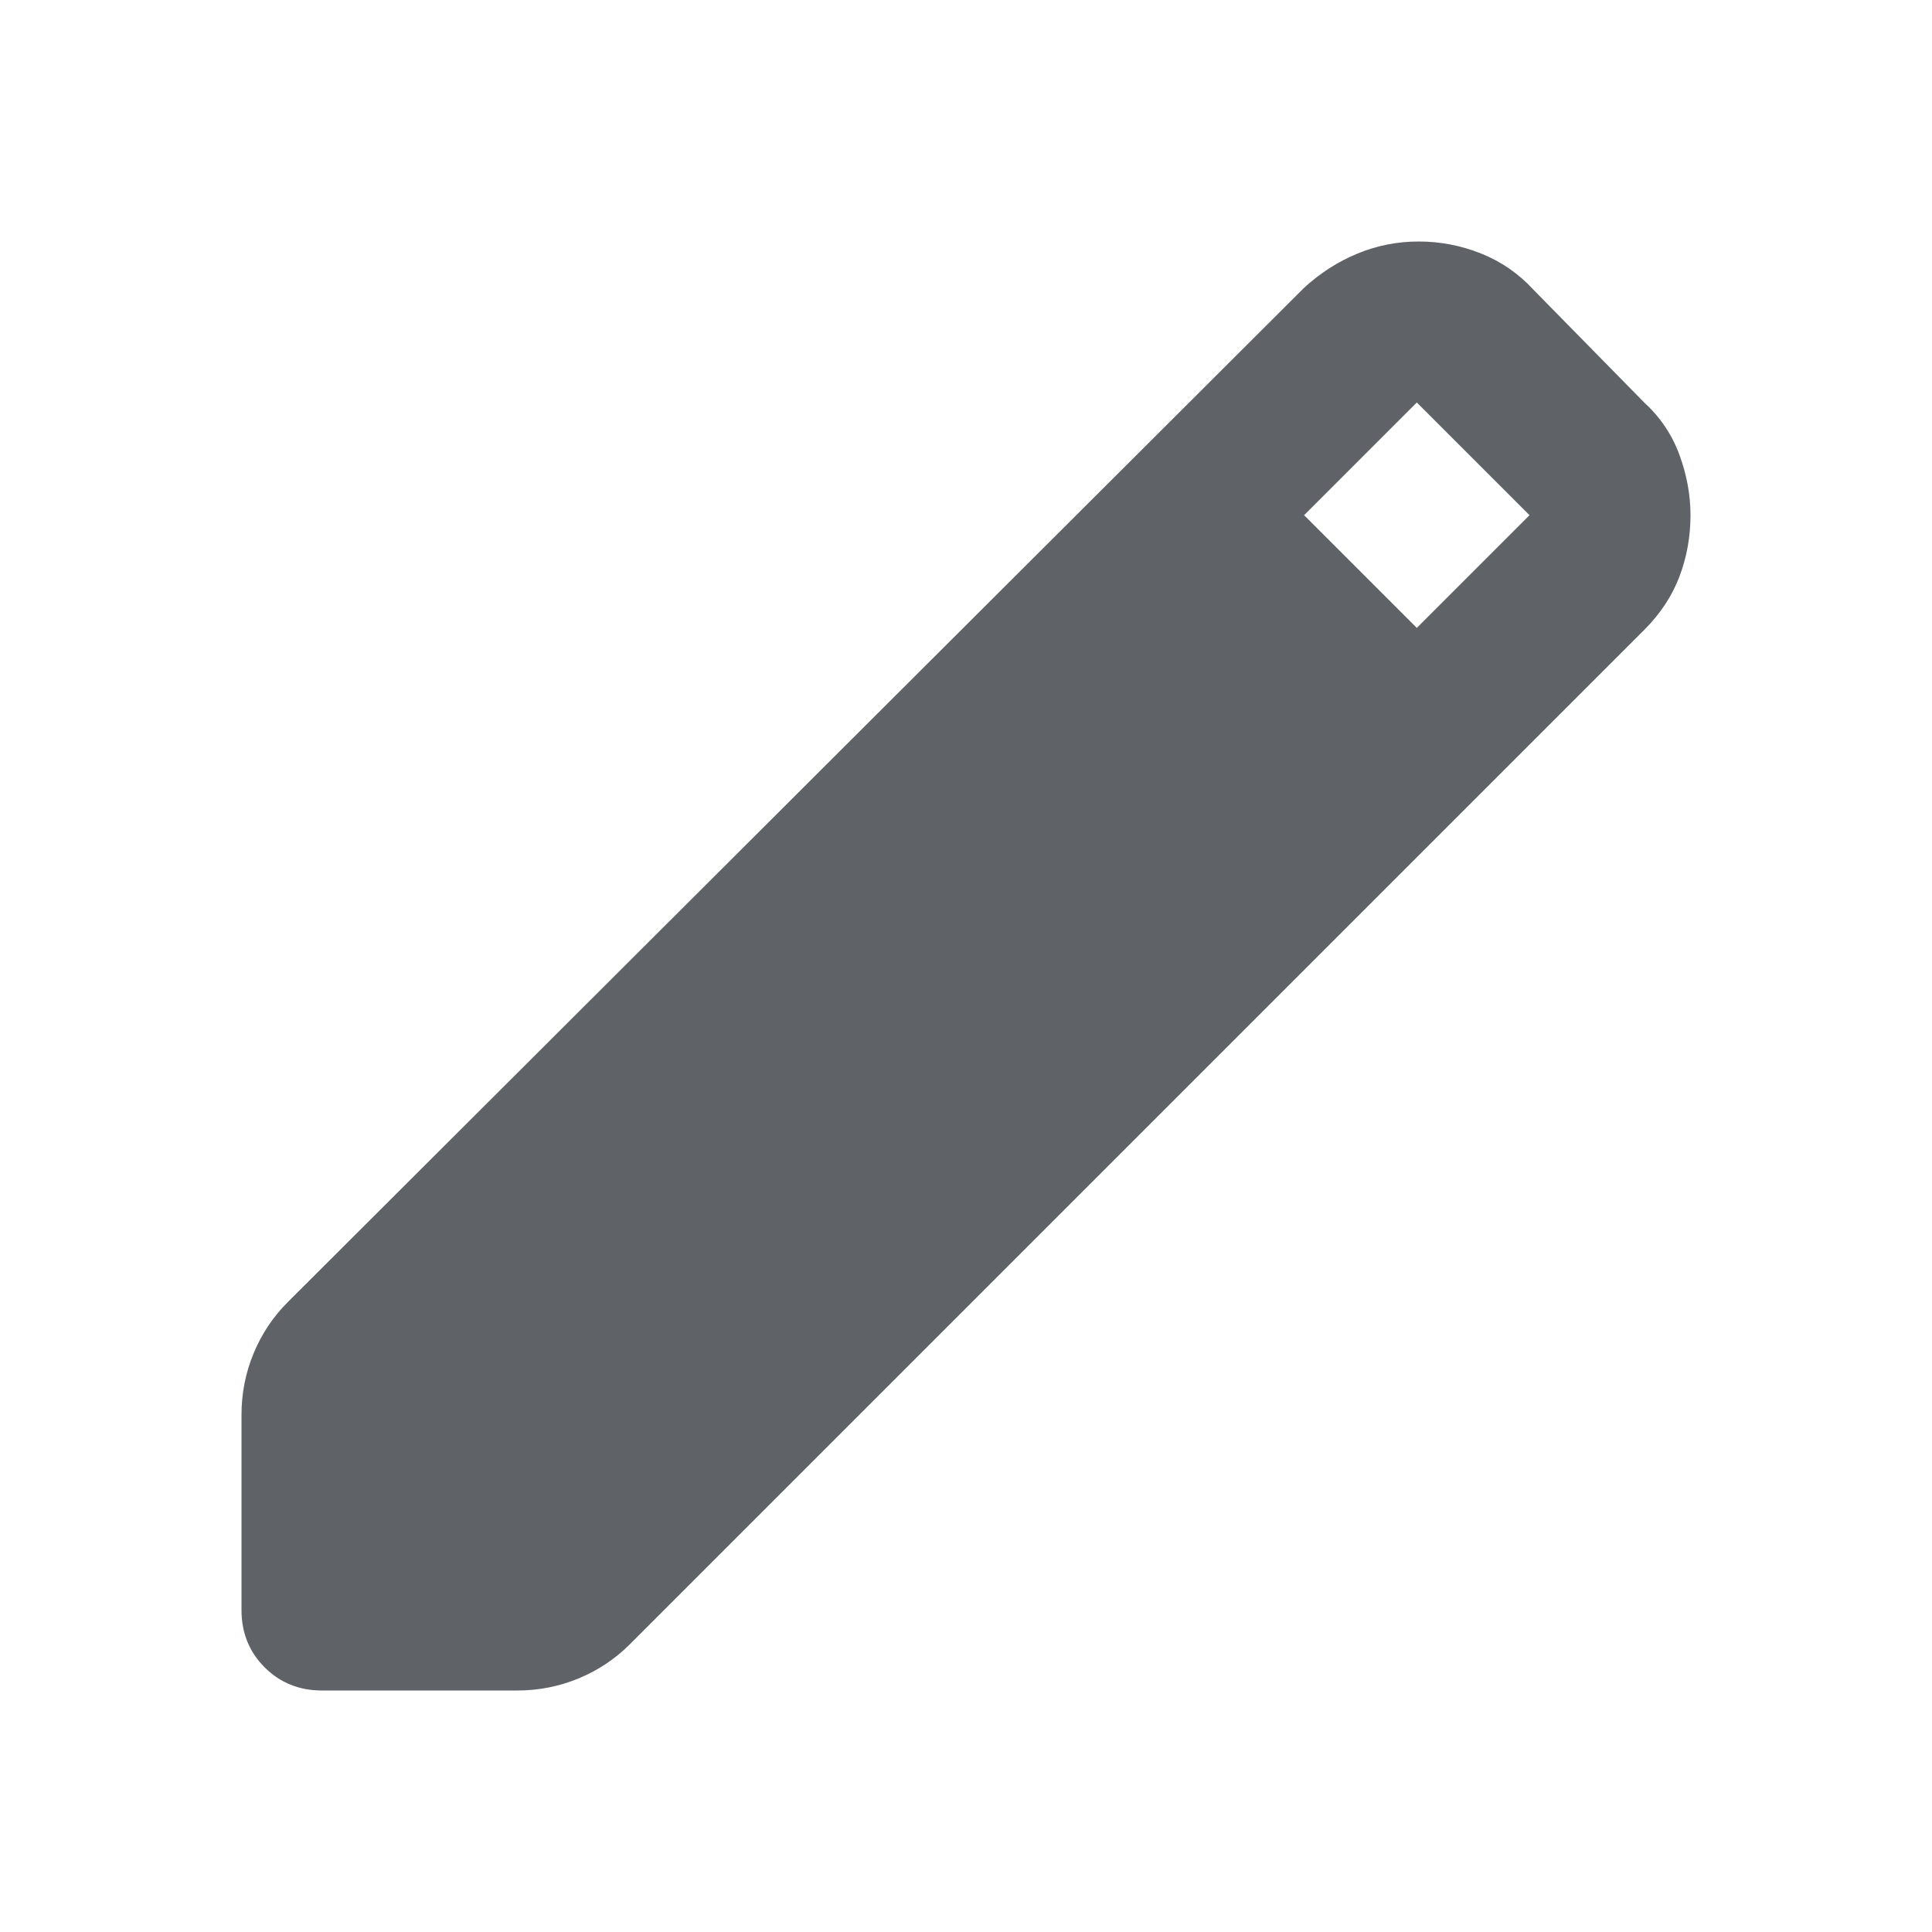
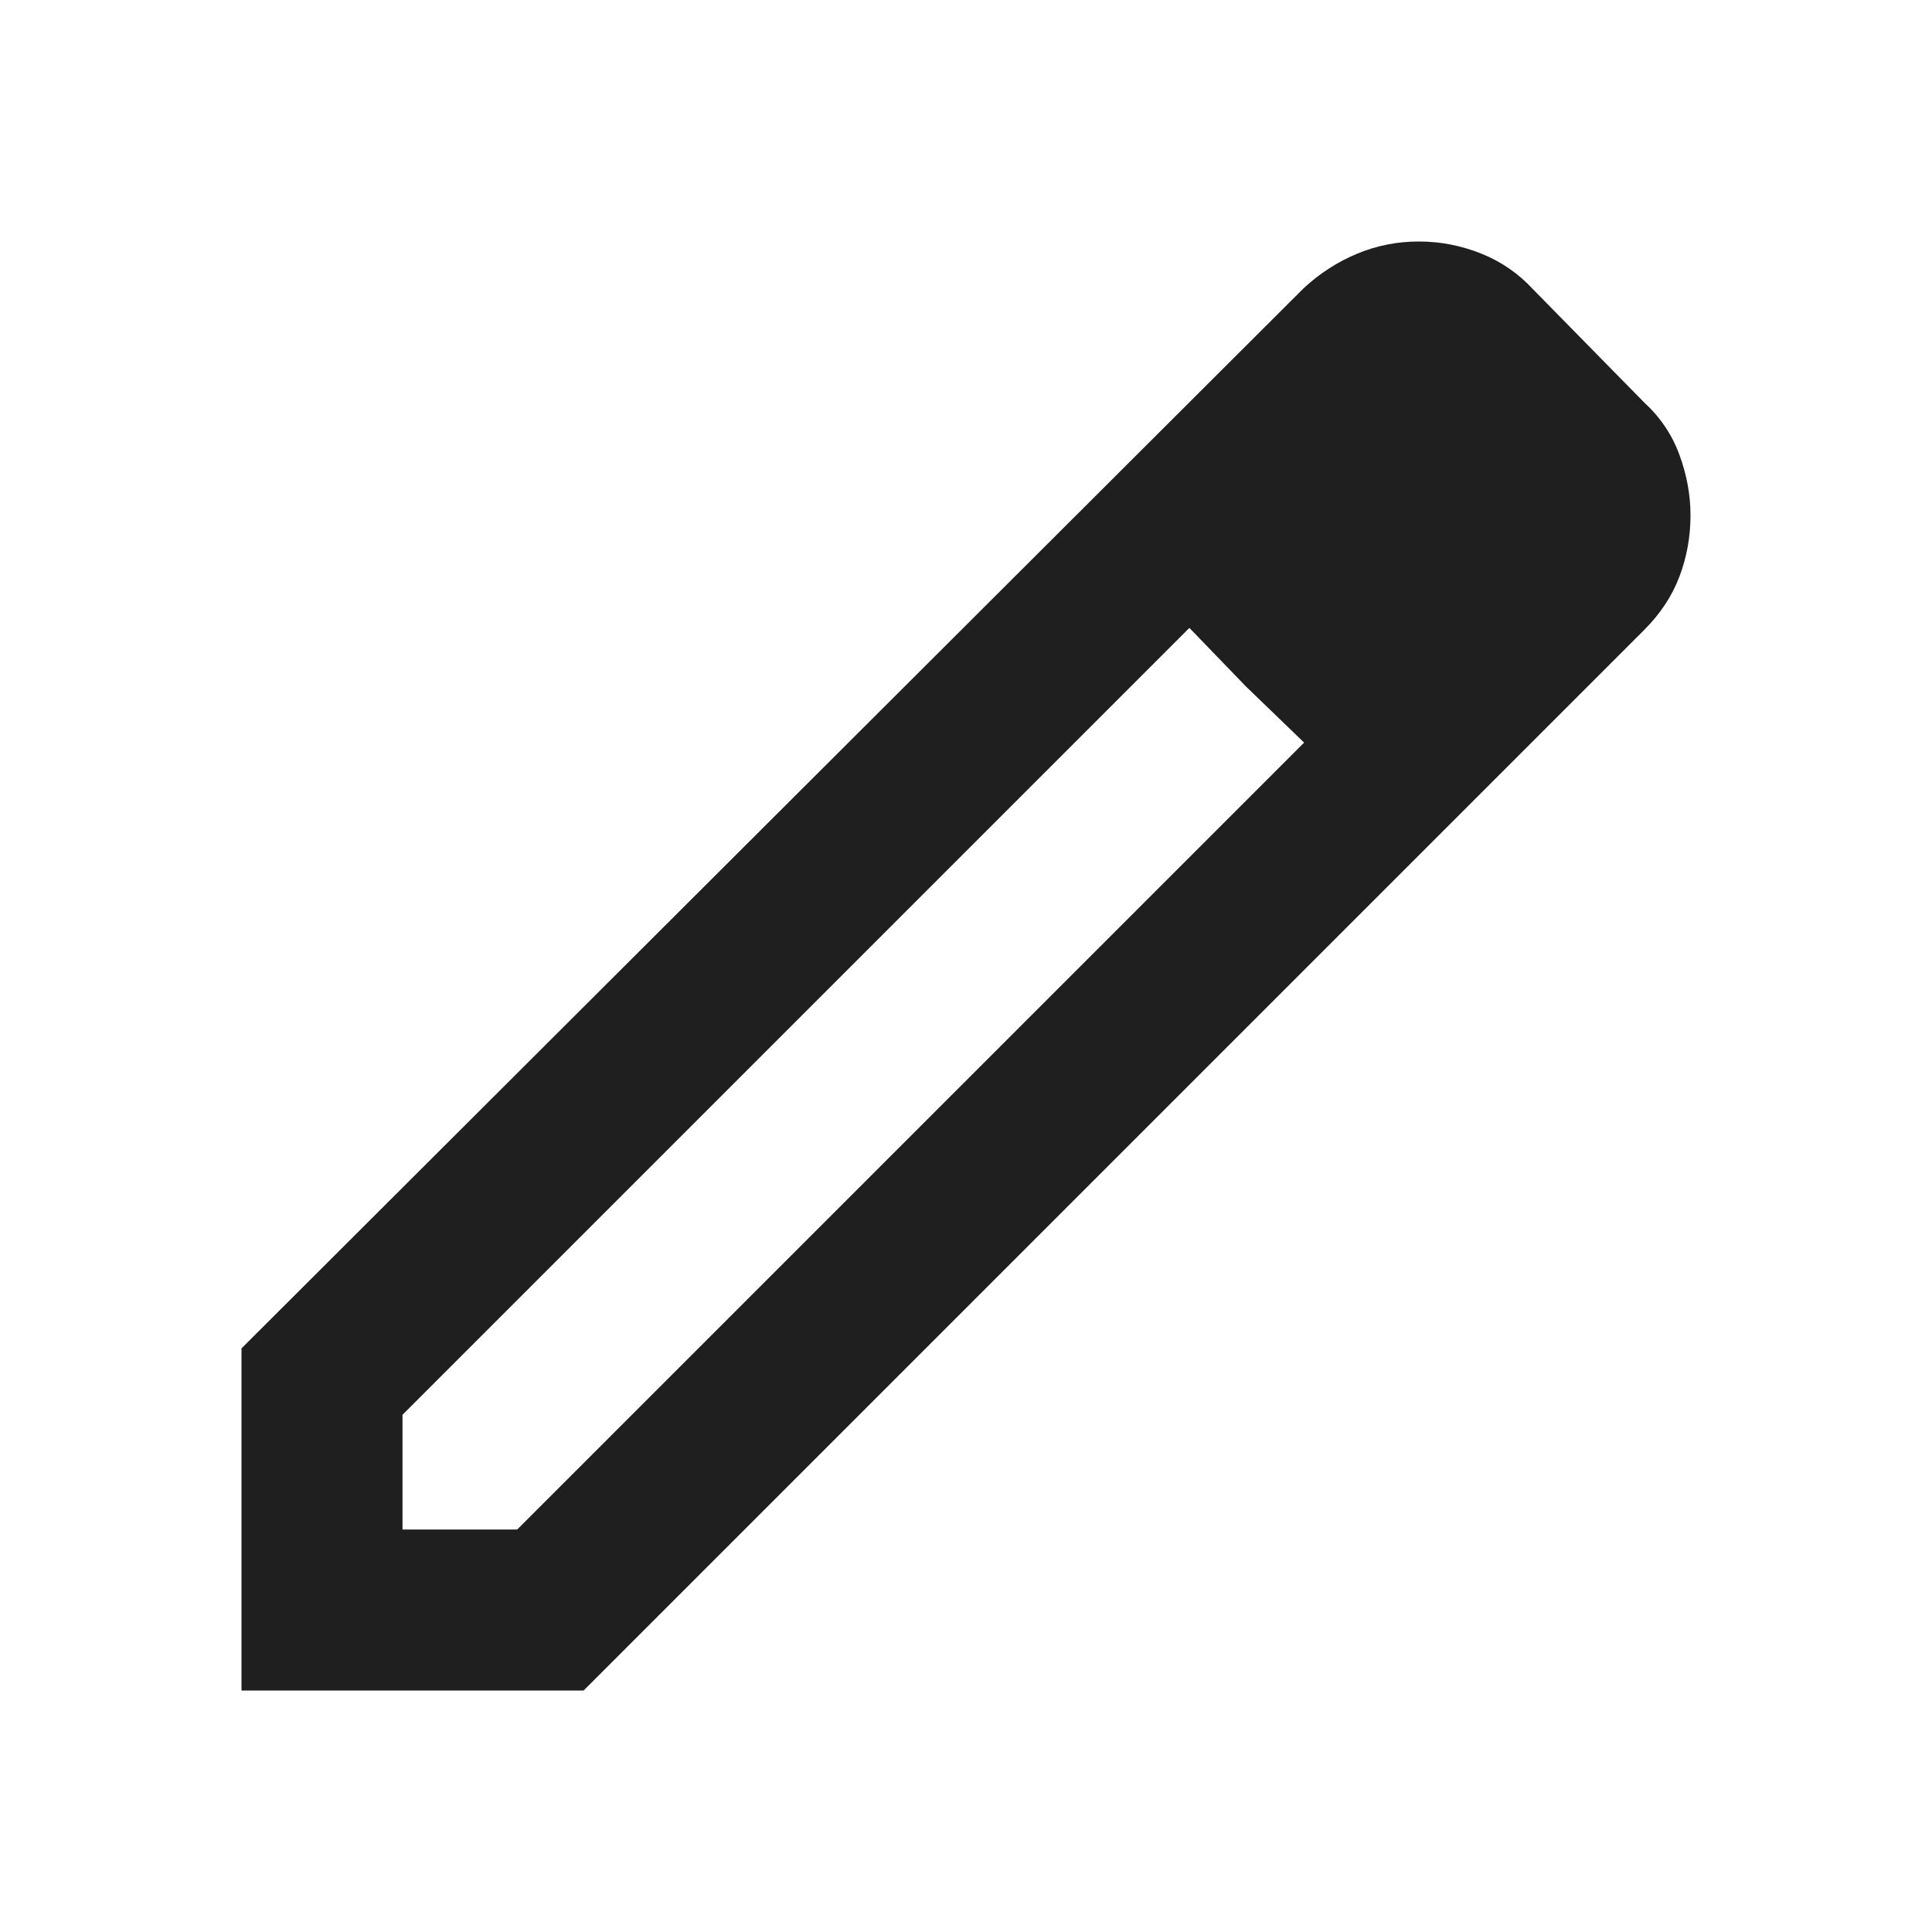
- <svg xmlns="http://www.w3.org/2000/svg" height="24px" viewBox="0 -960 960 960" width="24px" fill="#5f6368">
-   <path d="M160-120q-17 0-28.5-11.5T120-160v-97q0-16 6-30.5t17-25.5l505-504q12-11 26.5-17t30.5-6q16 0 31 6t26 18l55 56q12 11 17.5 26t5.5 30q0 16-5.5 30.5T817-647L313-143q-11 11-25.5 17t-30.5 6h-97Zm544-528 56-56-56-56-56 56 56 56Z" />
+ <svg xmlns="http://www.w3.org/2000/svg" height="24px" viewBox="0 -960 960 960" width="24px" fill="#1f1f1f">
+   <path d="M200-200h57l391-391-57-57-391 391v57Zm-80 80v-170l528-527q12-11 26.5-17t30.5-6q16 0 31 6t26 18l55 56q12 11 17.5 26t5.5 30q0 16-5.5 30.5T817-647L290-120H120Zm640-584-56-56 56 56Zm-141 85-28-29 57 57-29-28Z" />
</svg>
